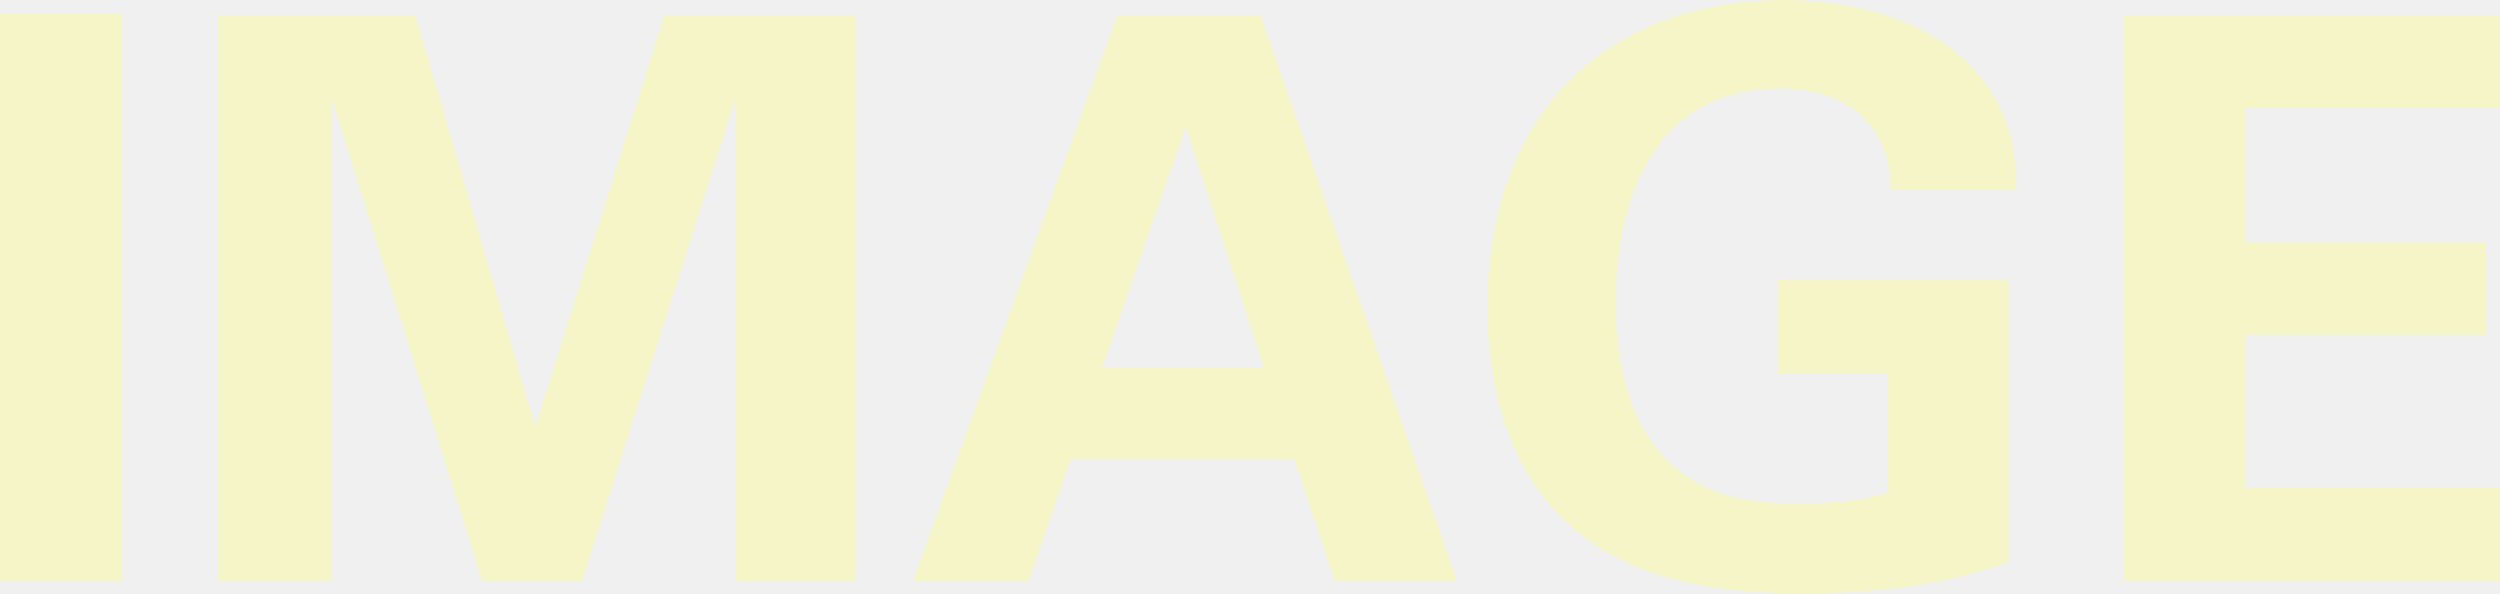
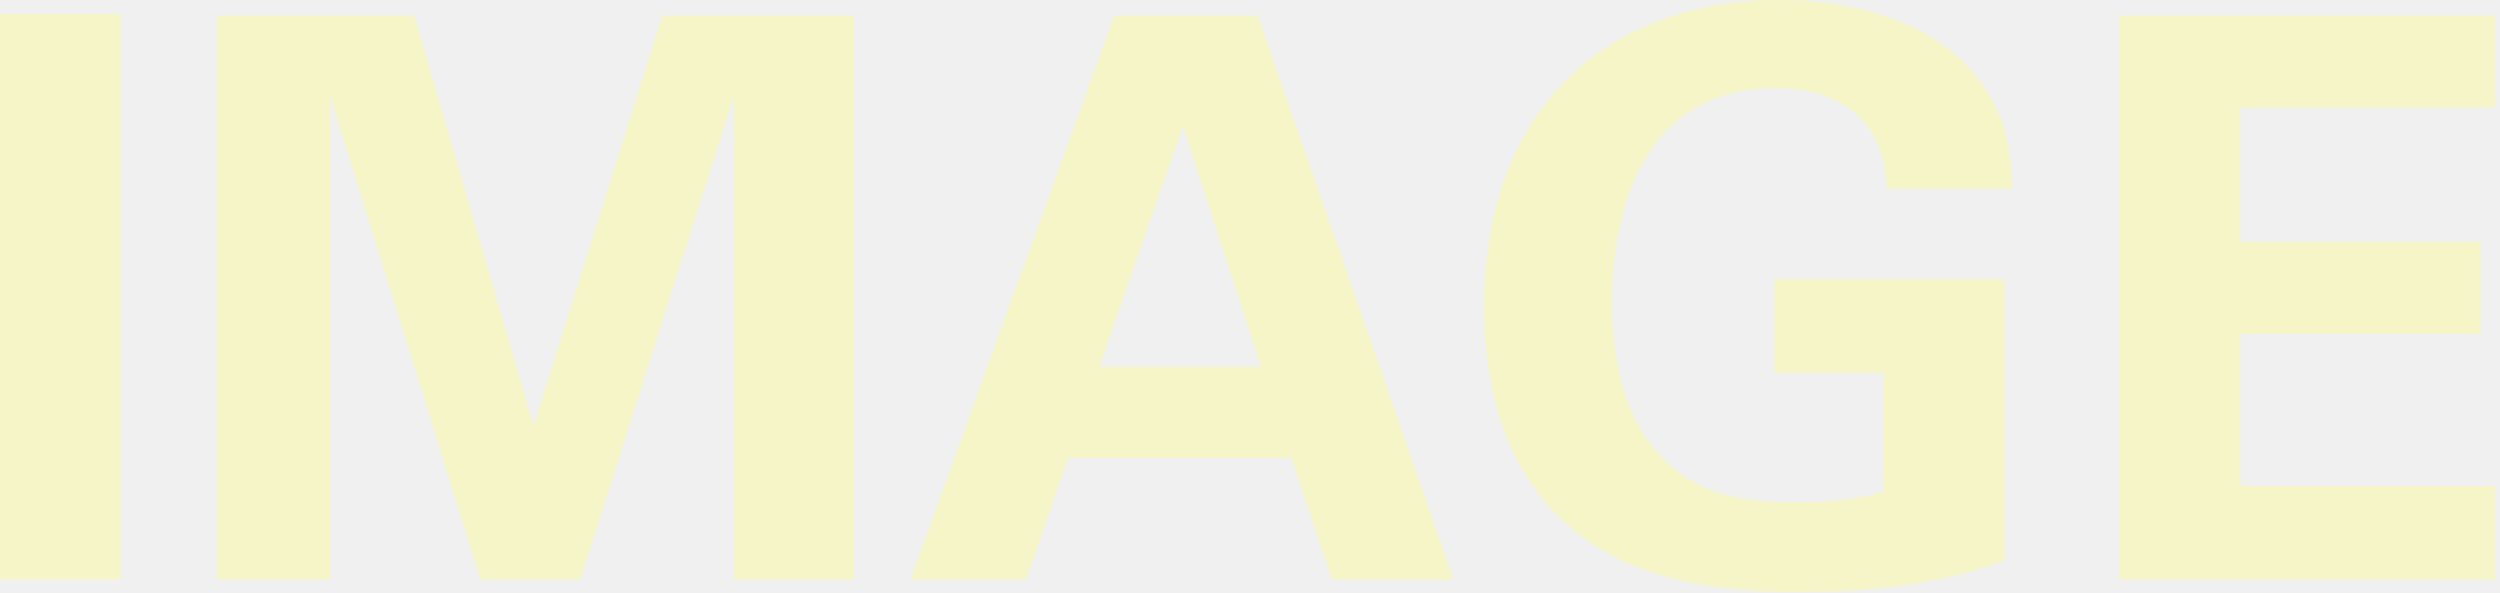
- <svg xmlns="http://www.w3.org/2000/svg" width="59" height="14" viewBox="0 0 59 14" fill="none">
+ <svg xmlns="http://www.w3.org/2000/svg" width="76" height="18" viewBox="0 0 76 18" fill="none">
  <g clip-path="url(#clip0_145_134)">
-     <path d="M0 13.705H2.859V0.332H0V13.705Z" fill="#F5F5C8" />
-     <path d="M5.134 13.705H7.808V2.269L11.368 13.705H13.729L17.363 2.269V13.705H20.203V0.369H15.666L12.623 10.071L9.8 0.369H5.134V13.705Z" fill="#F5F5C8" />
-     <path d="M26.352 0.369L21.538 13.705H24.268L25.264 10.827H30.539L31.498 13.705H34.376L29.746 0.369H26.352ZM26.002 8.669L27.975 2.988L29.82 8.669H26.002Z" fill="#F5F5C8" />
-     <path d="M47.585 4.464C47.567 3.744 47.512 2.693 46.626 1.679C45.575 0.48 43.804 0 42.089 0C38.049 0 35.098 2.527 35.098 7.249C35.098 8.651 35.374 10.772 36.869 12.229C37.92 13.262 39.488 14 42.531 14C45.206 14 46.571 13.539 47.401 13.262V6.603H41.959V8.817H44.542V11.621C44.228 11.713 43.749 11.879 42.365 11.879C40.779 11.879 39.894 11.473 39.23 10.735C38.252 9.684 38.123 8.061 38.123 7.157C38.123 5.109 38.769 2.084 42.015 2.084C42.642 2.084 43.693 2.232 44.247 3.117C44.579 3.634 44.597 4.113 44.616 4.464H47.585Z" fill="#F5F5C8" />
-     <path d="M50.118 13.705H59.249V11.491H52.977V7.895H58.658V5.718H52.977V2.545H59.046V0.369H50.118V13.705Z" fill="#F5F5C8" />
+     <path d="M0 17.621H3.676V0.427H0V17.621Z" fill="#F5F5C8" />
+     <path d="M6.6 17.621H10.039V2.917L14.616 17.621H17.652L22.324 2.917V17.621H25.976V0.474H20.142L16.229 12.949L12.601 0.474H6.6V17.621Z" fill="#F5F5C8" />
+     <path d="M33.881 0.474L27.692 17.621H31.201L32.482 13.921H39.265L40.498 17.621H44.197L38.245 0.474H33.881ZM33.431 11.146L35.968 3.842L38.34 11.146H33.431Z" fill="#F5F5C8" />
+     <path d="M61.181 5.739C61.157 4.814 61.086 3.462 59.948 2.158C58.596 0.617 56.319 0 54.114 0C48.92 0 45.126 3.249 45.126 9.32C45.126 11.123 45.481 13.85 47.403 15.723C48.754 17.051 50.77 18 54.683 18C58.122 18 59.877 17.407 60.944 17.051V8.49H53.948V11.336H57.268V14.941C56.865 15.059 56.248 15.273 54.47 15.273C52.43 15.273 51.292 14.751 50.438 13.802C49.181 12.451 49.015 10.364 49.015 9.202C49.015 6.569 49.845 2.68 54.019 2.68C54.825 2.68 56.177 2.87 56.889 4.008C57.316 4.672 57.339 5.289 57.363 5.739H61.181Z" fill="#F5F5C8" />
+     <path d="M64.438 17.621H76.177V14.775H68.114V10.15H75.418V7.352H68.114V3.273H75.916V0.474H64.438V17.621Z" fill="#F5F5C8" />
  </g>
  <defs>
    <clipPath id="clip0_145_134">
-       <rect width="59" height="14" fill="white" />
+       <rect width="75.857" height="18" fill="white" />
    </clipPath>
  </defs>
</svg>
